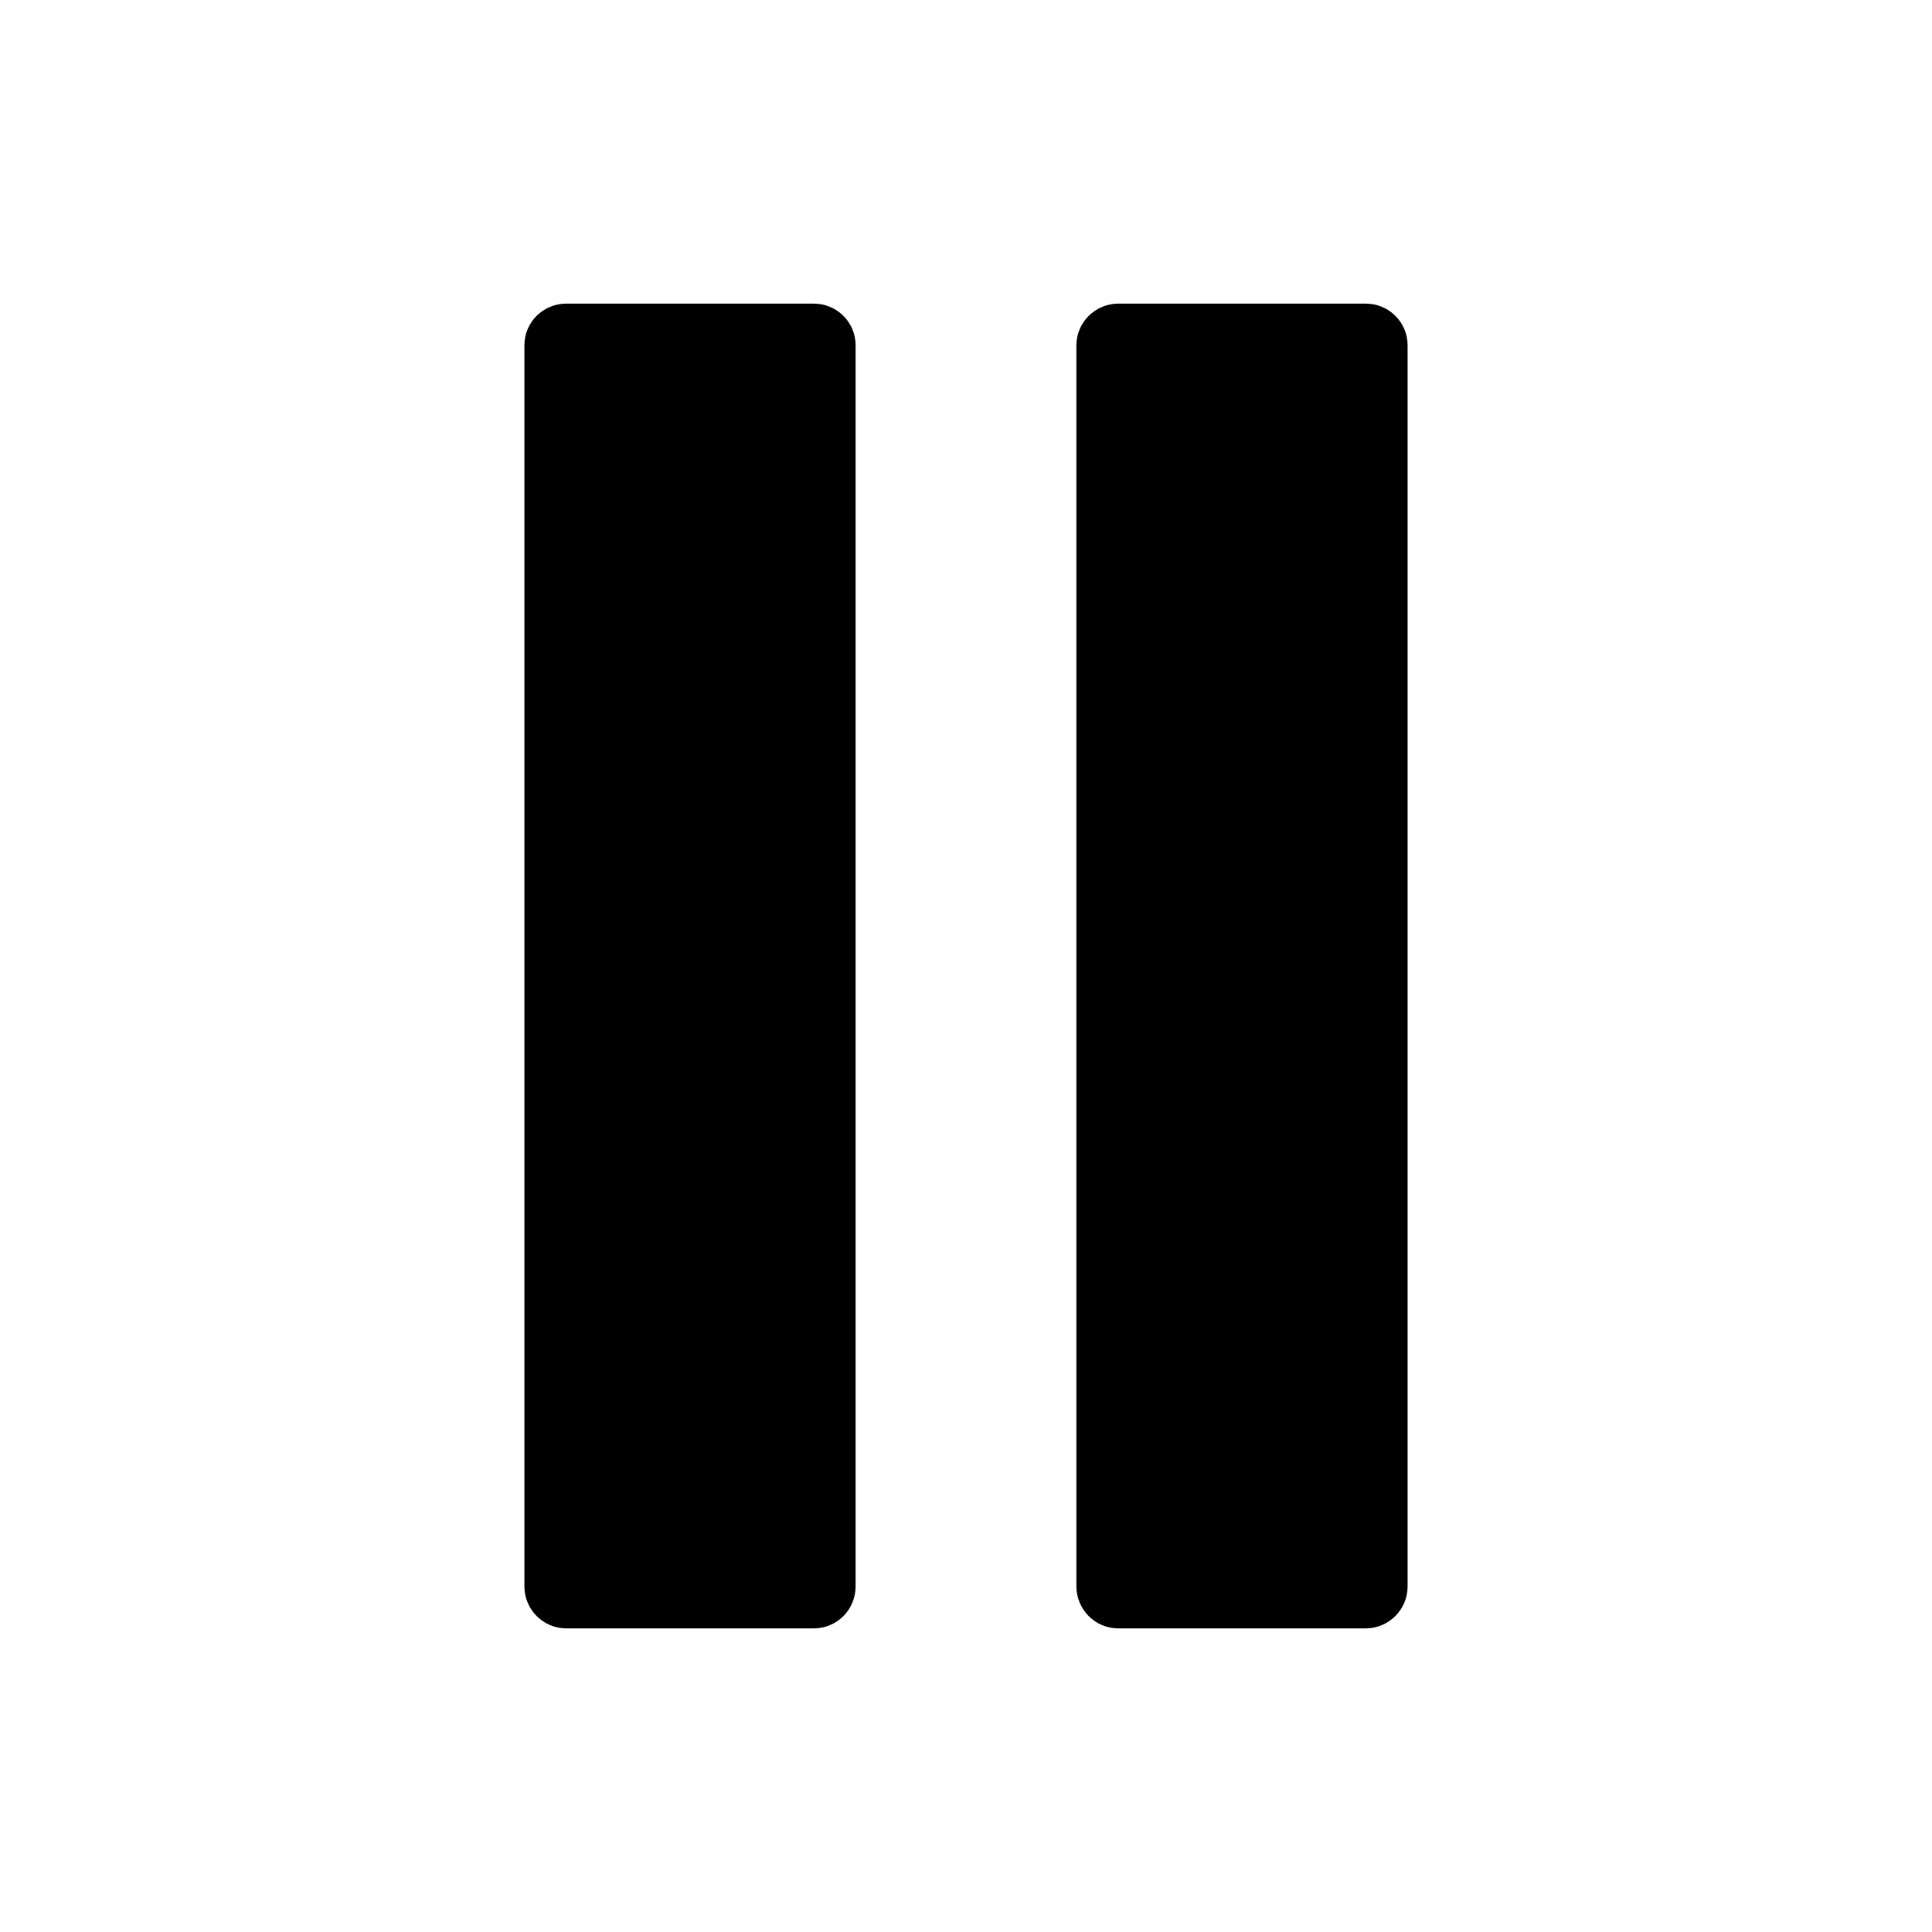
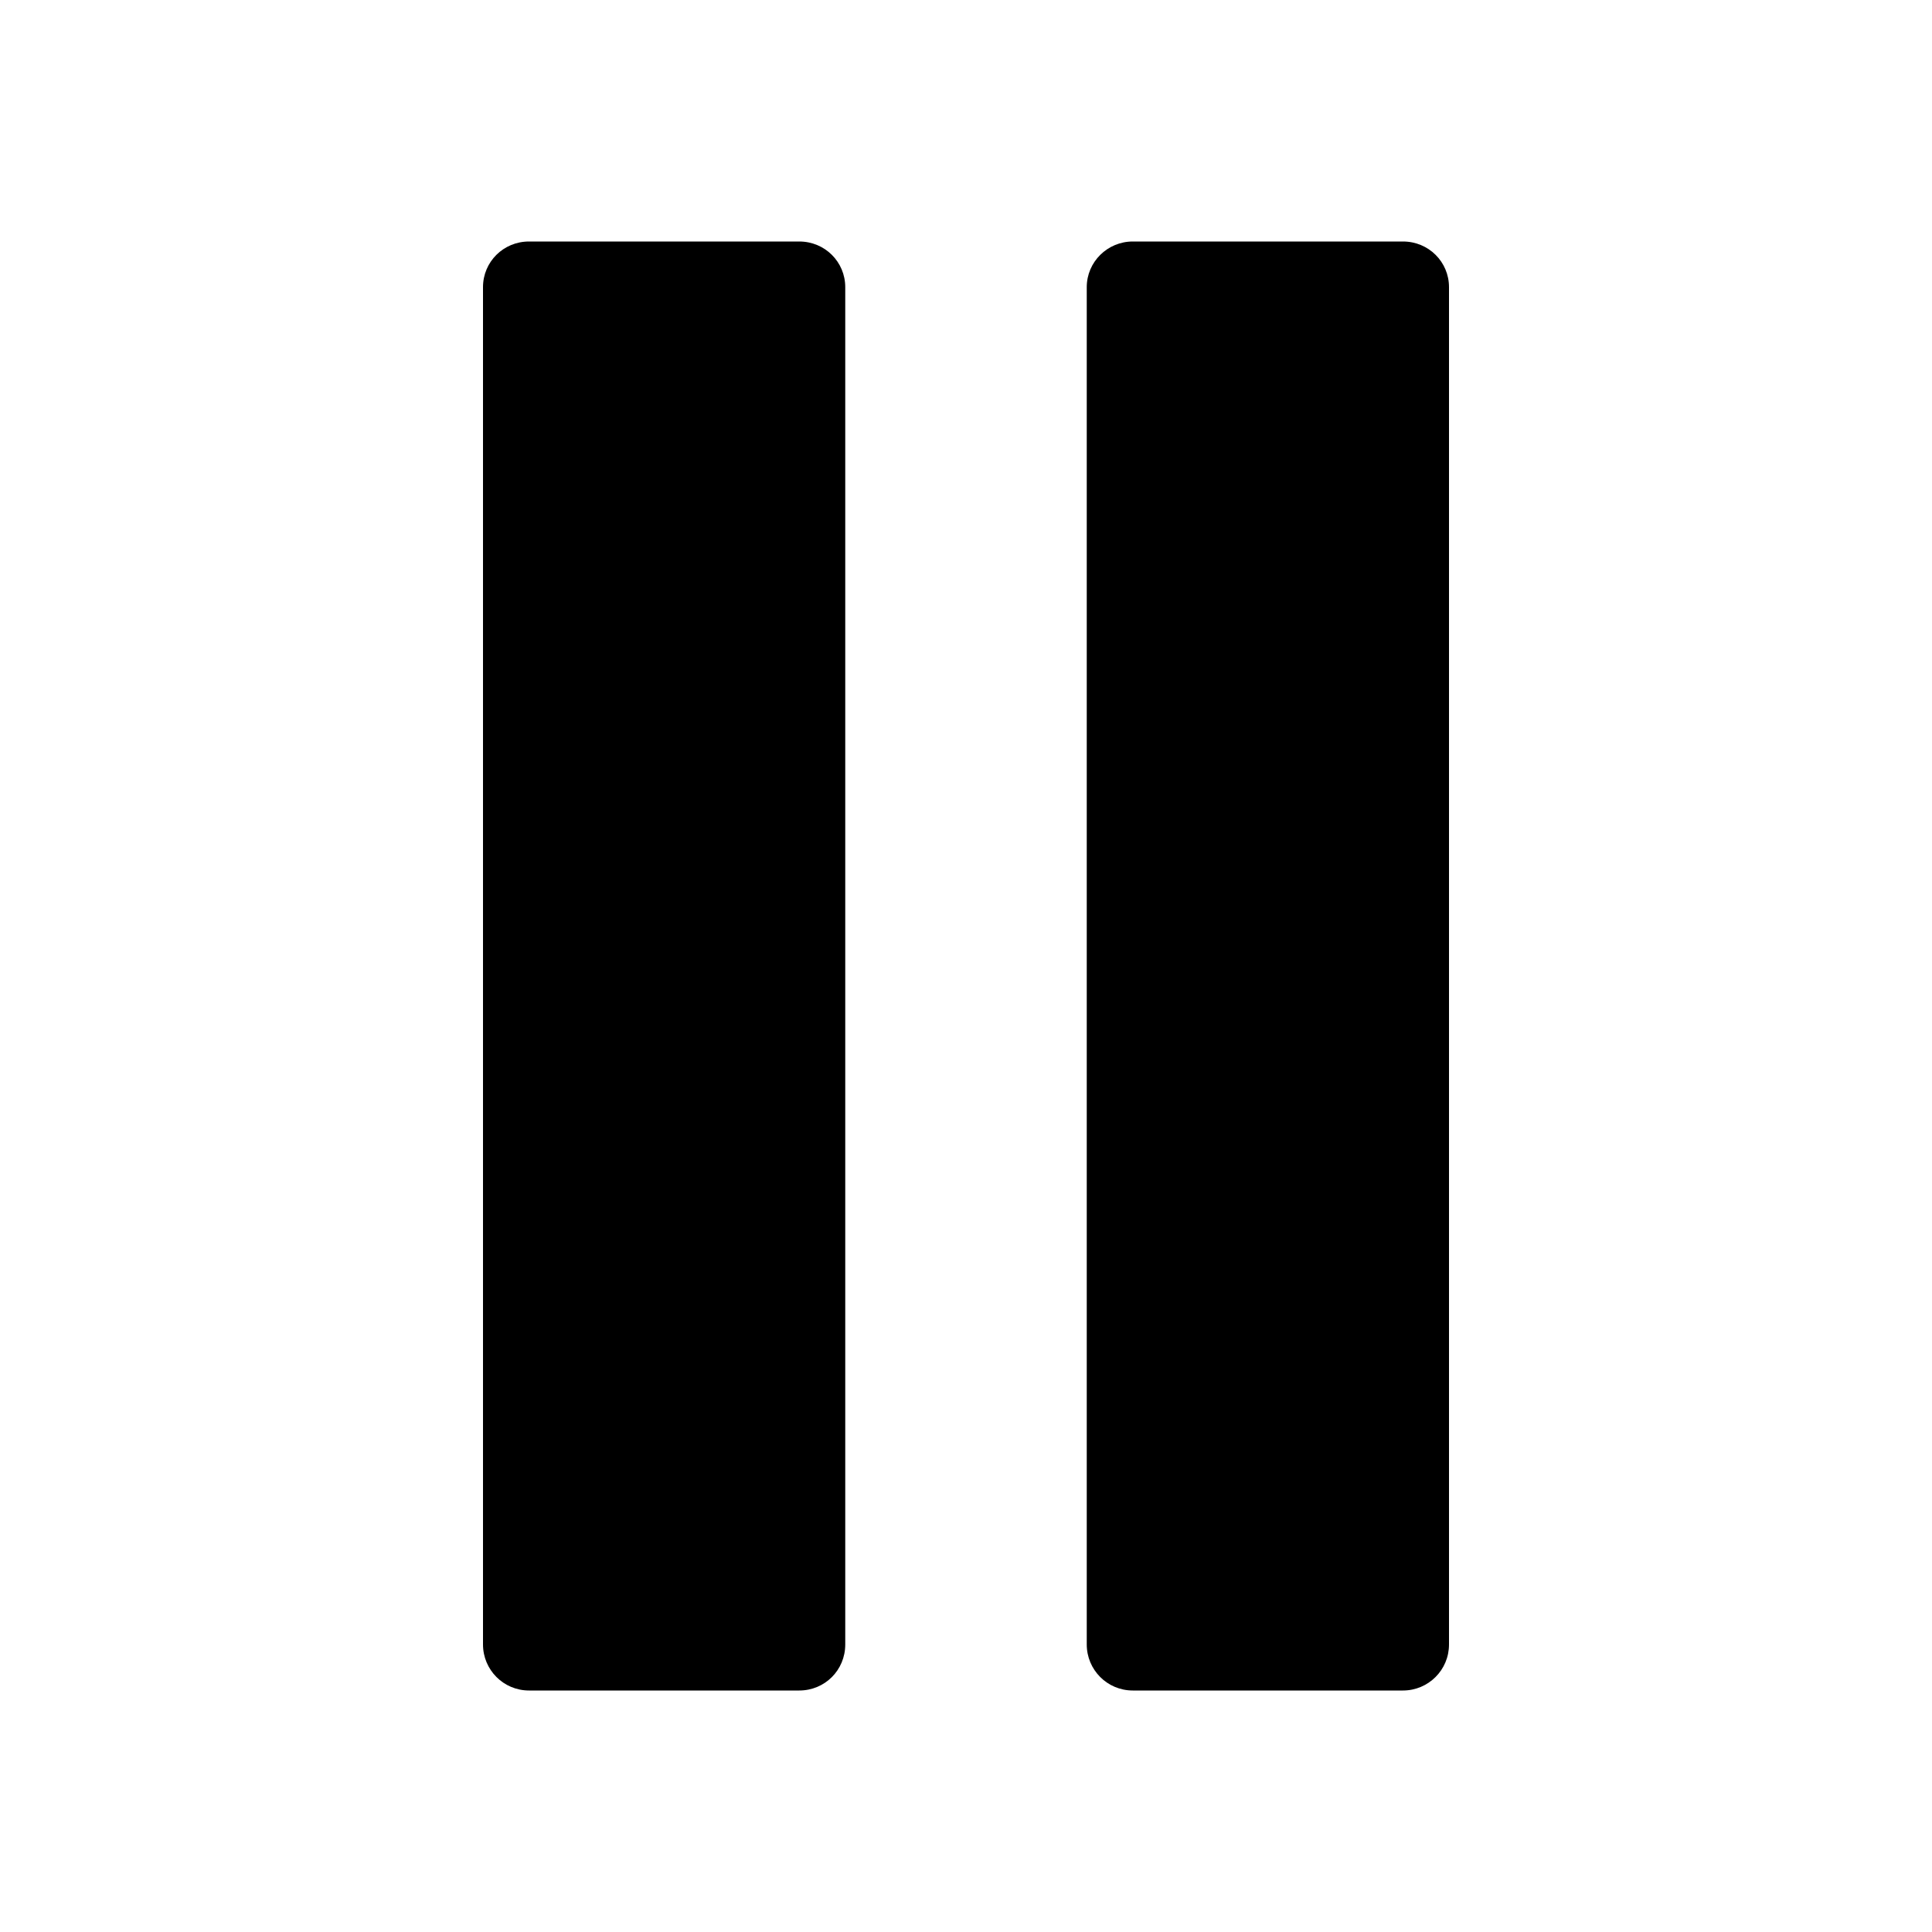
- <svg xmlns="http://www.w3.org/2000/svg" width="560px" height="560px" viewBox="0 0 560 560" version="1.1">
+ <svg xmlns="http://www.w3.org/2000/svg" width="512px" height="512px" viewBox="0 0 512 512" version="1.1">
  <defs />
  <g id="Page-1" stroke="none" stroke-width="1" fill="none" fill-rule="evenodd">
    <g id="pause" fill="#000000">
-       <g transform="translate(152, 88)" id="Group">
+       <g transform="translate(128, 64)" id="Group">
        <g>
-           <path d="M96,371.8 L96,12.1 C96,5.4 90.6,0 83.8,0 L12.2,0 C5.4,0 -2.84217094e-14,5.4 -2.84217094e-14,12.1 L-2.84217094e-14,371.8 C-2.84217094e-14,378.5 5.4,384 12.2,384 L83.8,384 C90.6,384 96,378.6 96,371.8 L96,371.8 Z" id="Shape" />
+           <path d="M96,371.8 L96,12.1 C96,5.4 90.6,0 83.8,0 L12.2,0 C5.4,0 0,5.4 0,12.1 L0,371.8 C0,378.5 5.4,384 12.2,384 L83.8,384 C90.6,384 96,378.6 96,371.8 L96,371.8 Z" id="Shape" />
          <path d="M243.8,0 L172.2,0 C165.5,0 160,5.4 160,12.1 L160,371.8 C160,378.5 165.4,384 172.2,384 L243.8,384 C250.5,384 256,378.6 256,371.8 L256,12.1 C256,5.4 250.6,0 243.8,0 L243.8,0 Z" id="Shape" />
        </g>
      </g>
    </g>
  </g>
</svg>
